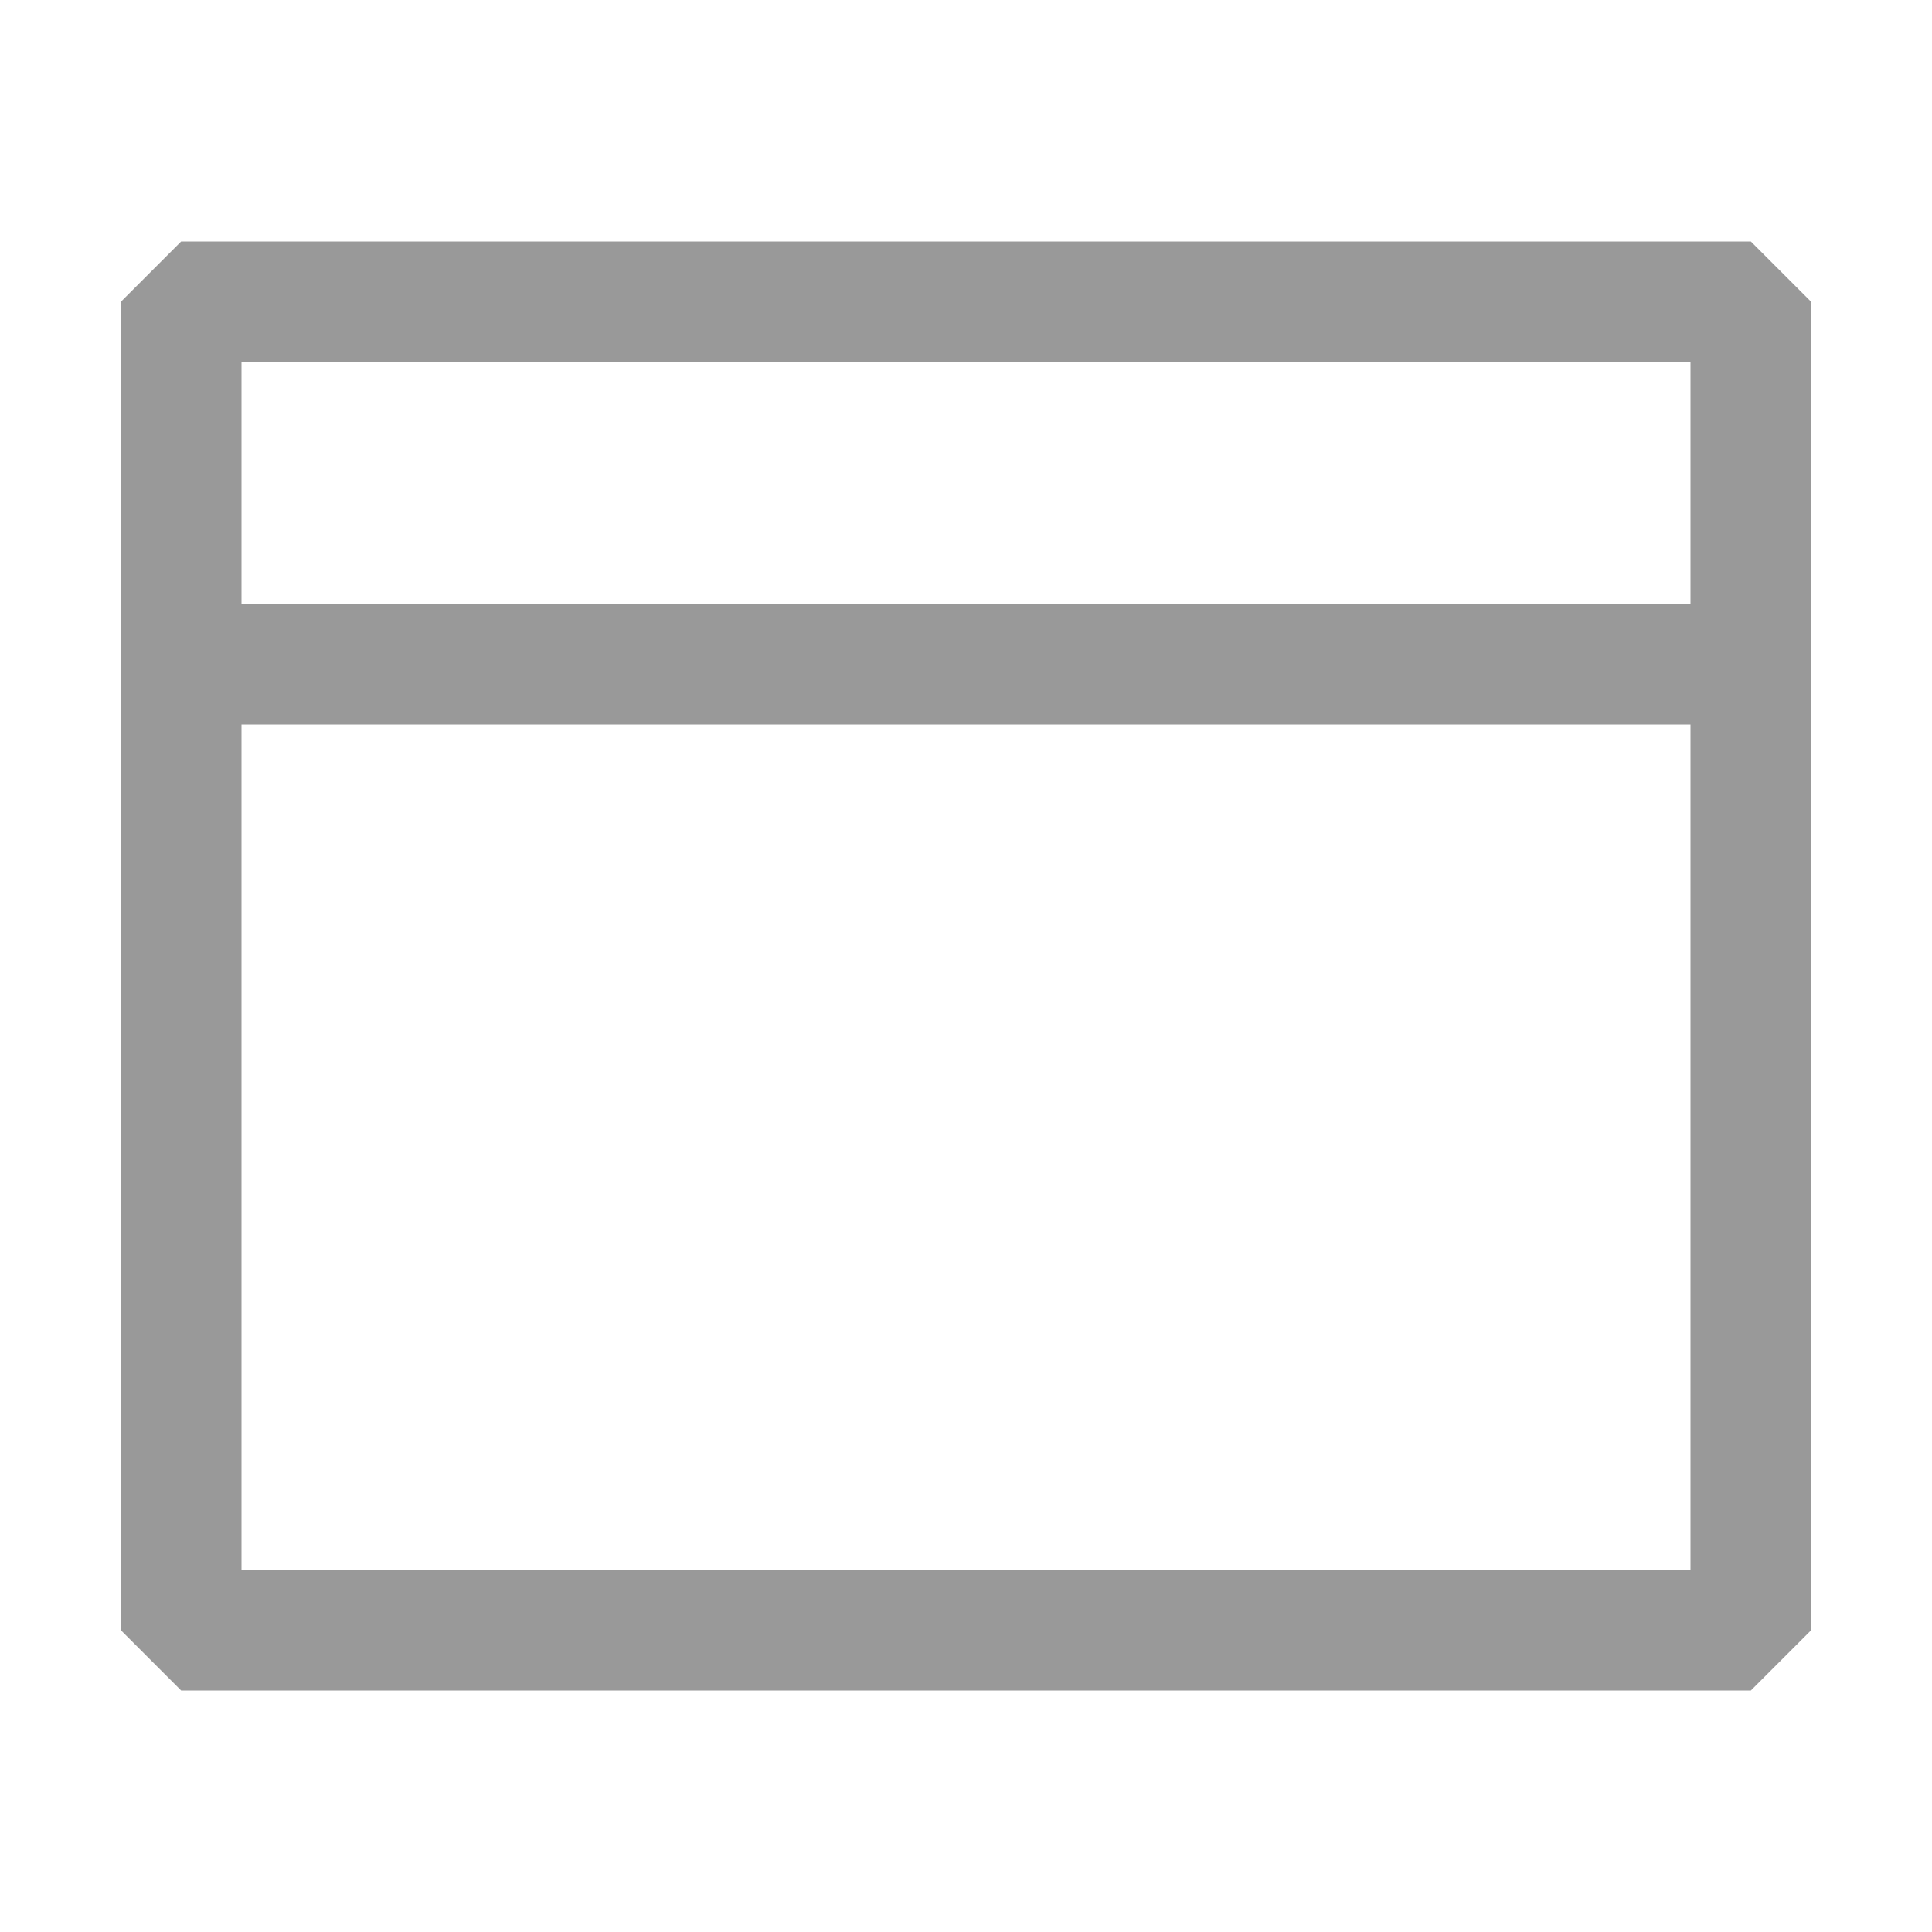
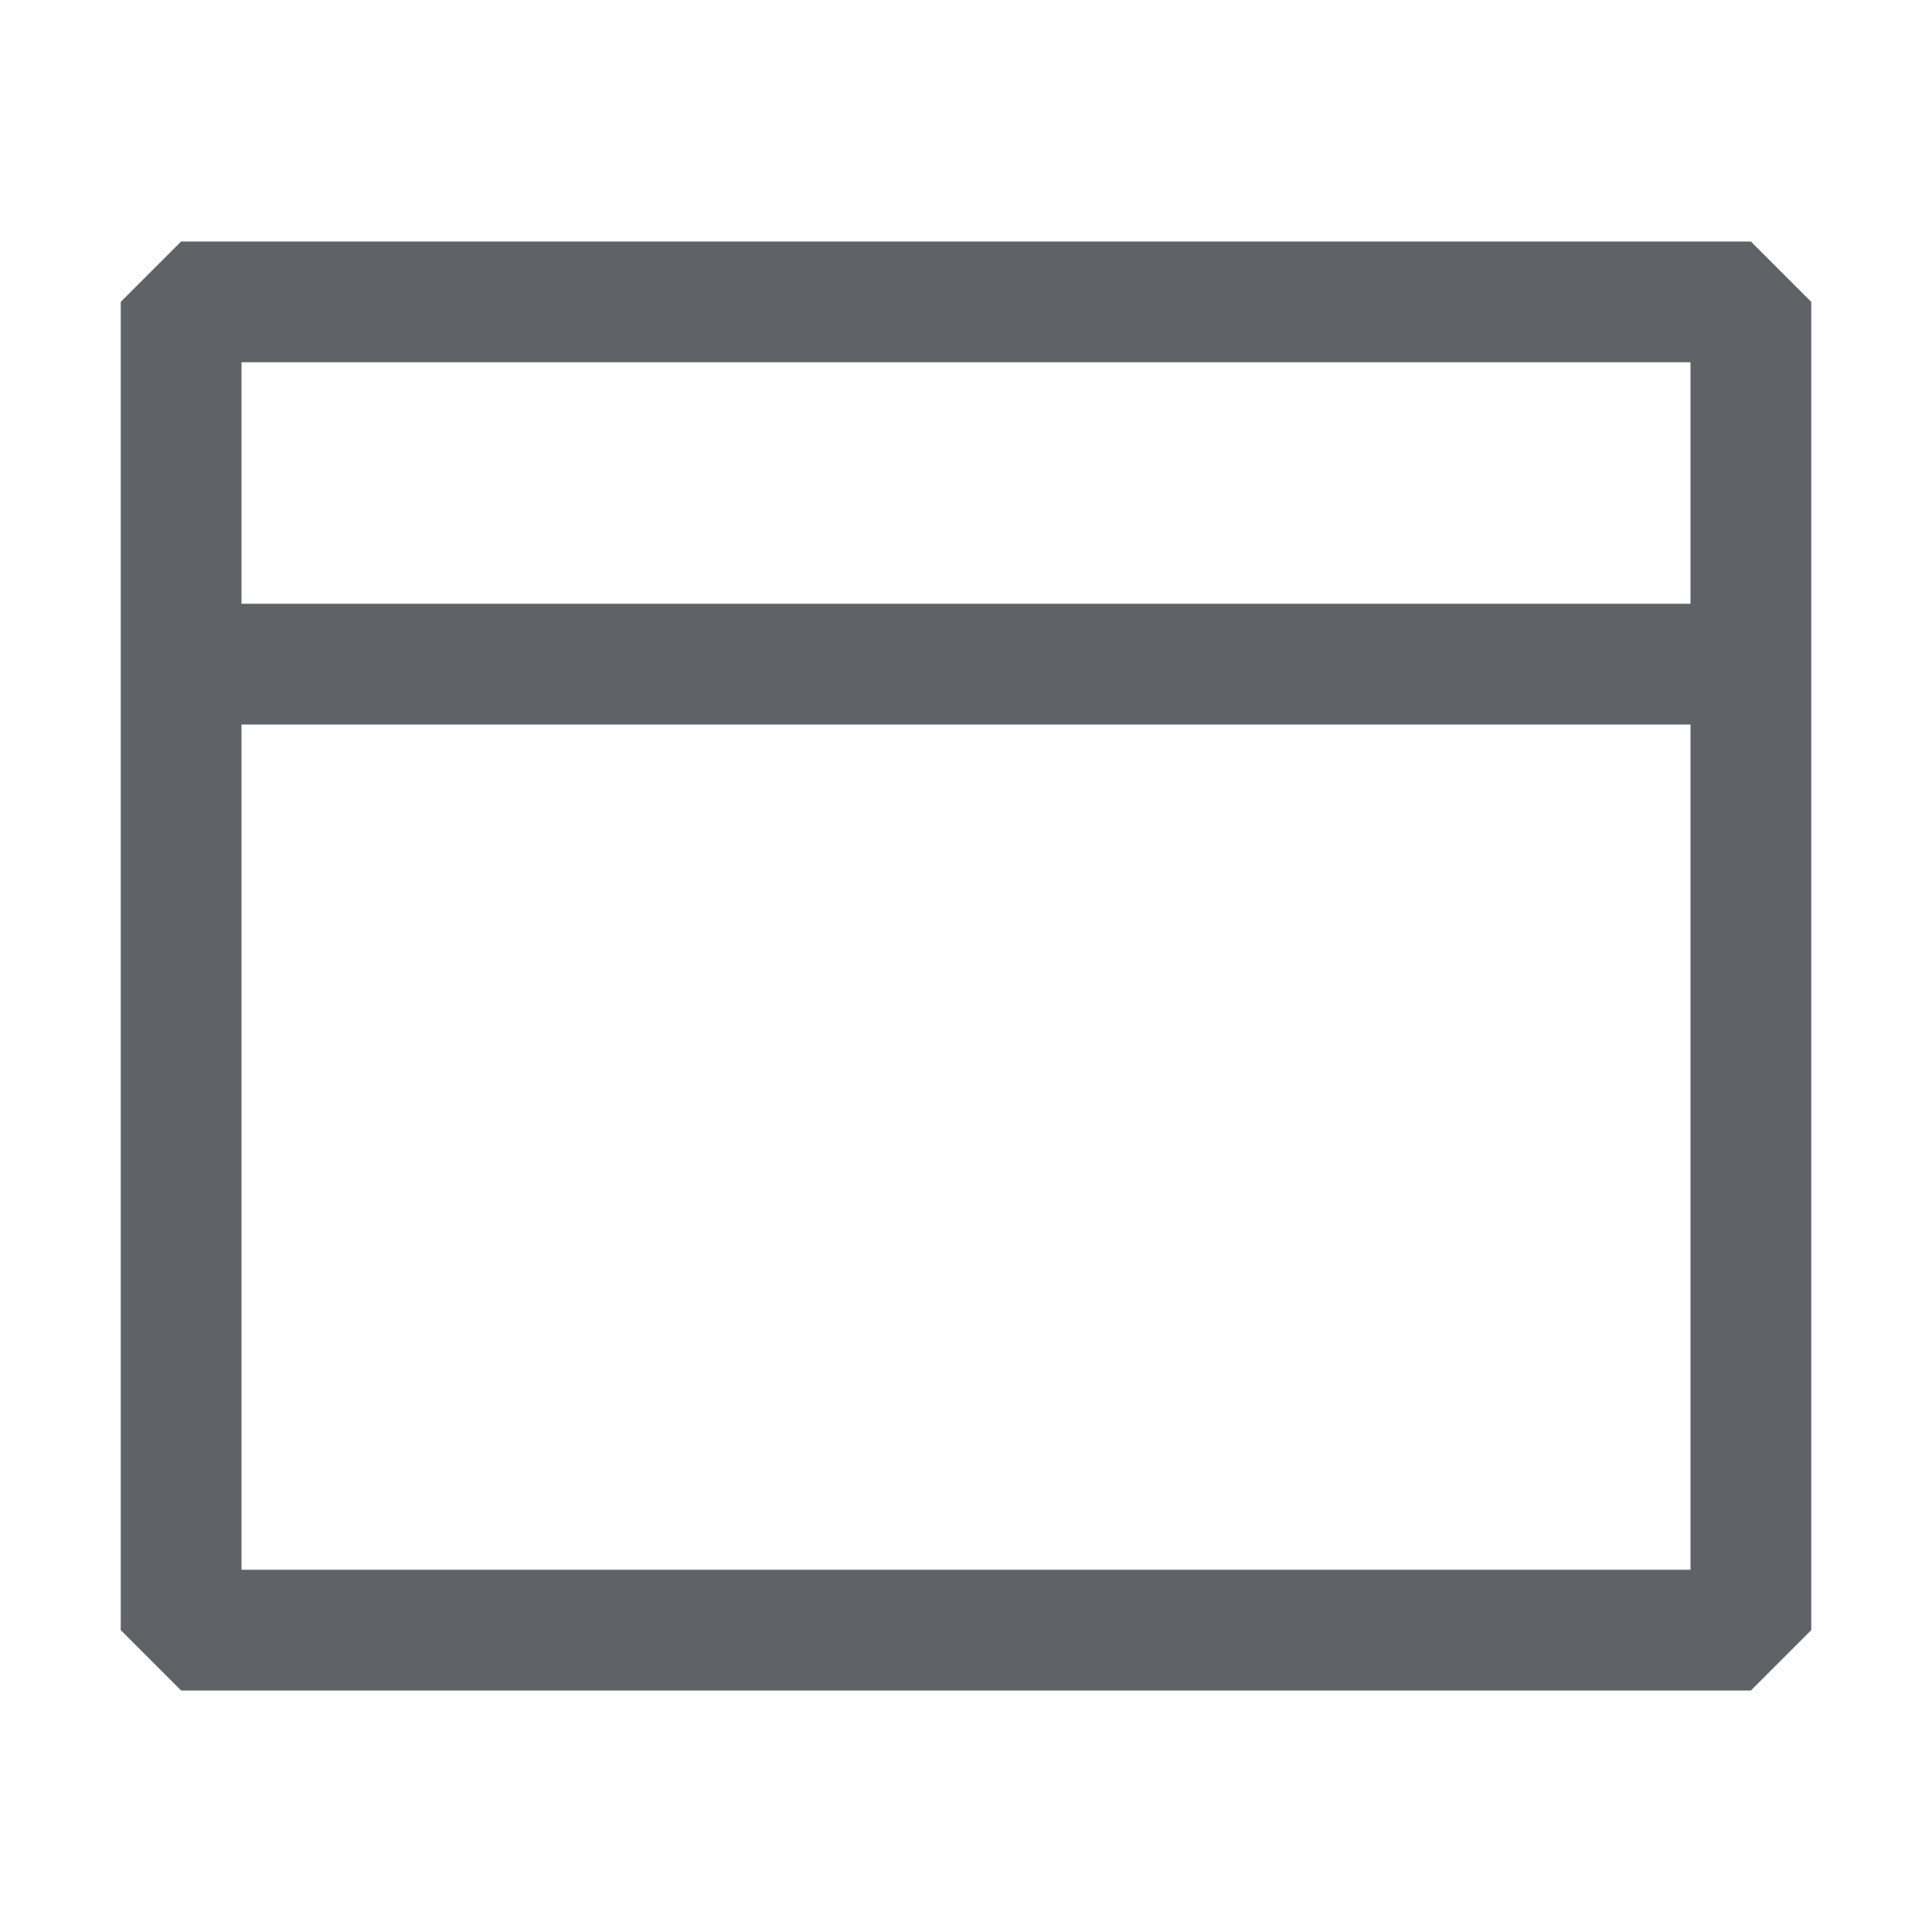
<svg xmlns="http://www.w3.org/2000/svg" width="16" height="16" viewBox="0 0 16 16" fill="none">
-   <path d="M14.5 2H1.5L1 2.5V13.5L1.5 14H14.5L15 13.5V2.5L14.5 2ZM14 13H2V6H14V13ZM14 5H2V3H14V5Z" fill="#999999" />
+   <path d="M14.5 2H1.5L1 2.5V13.5L1.5 14H14.5L15 13.5V2.5L14.5 2ZM14 13H2V6H14V13ZM14 5H2V3H14V5Z" fill="#5F6368" />
</svg>
